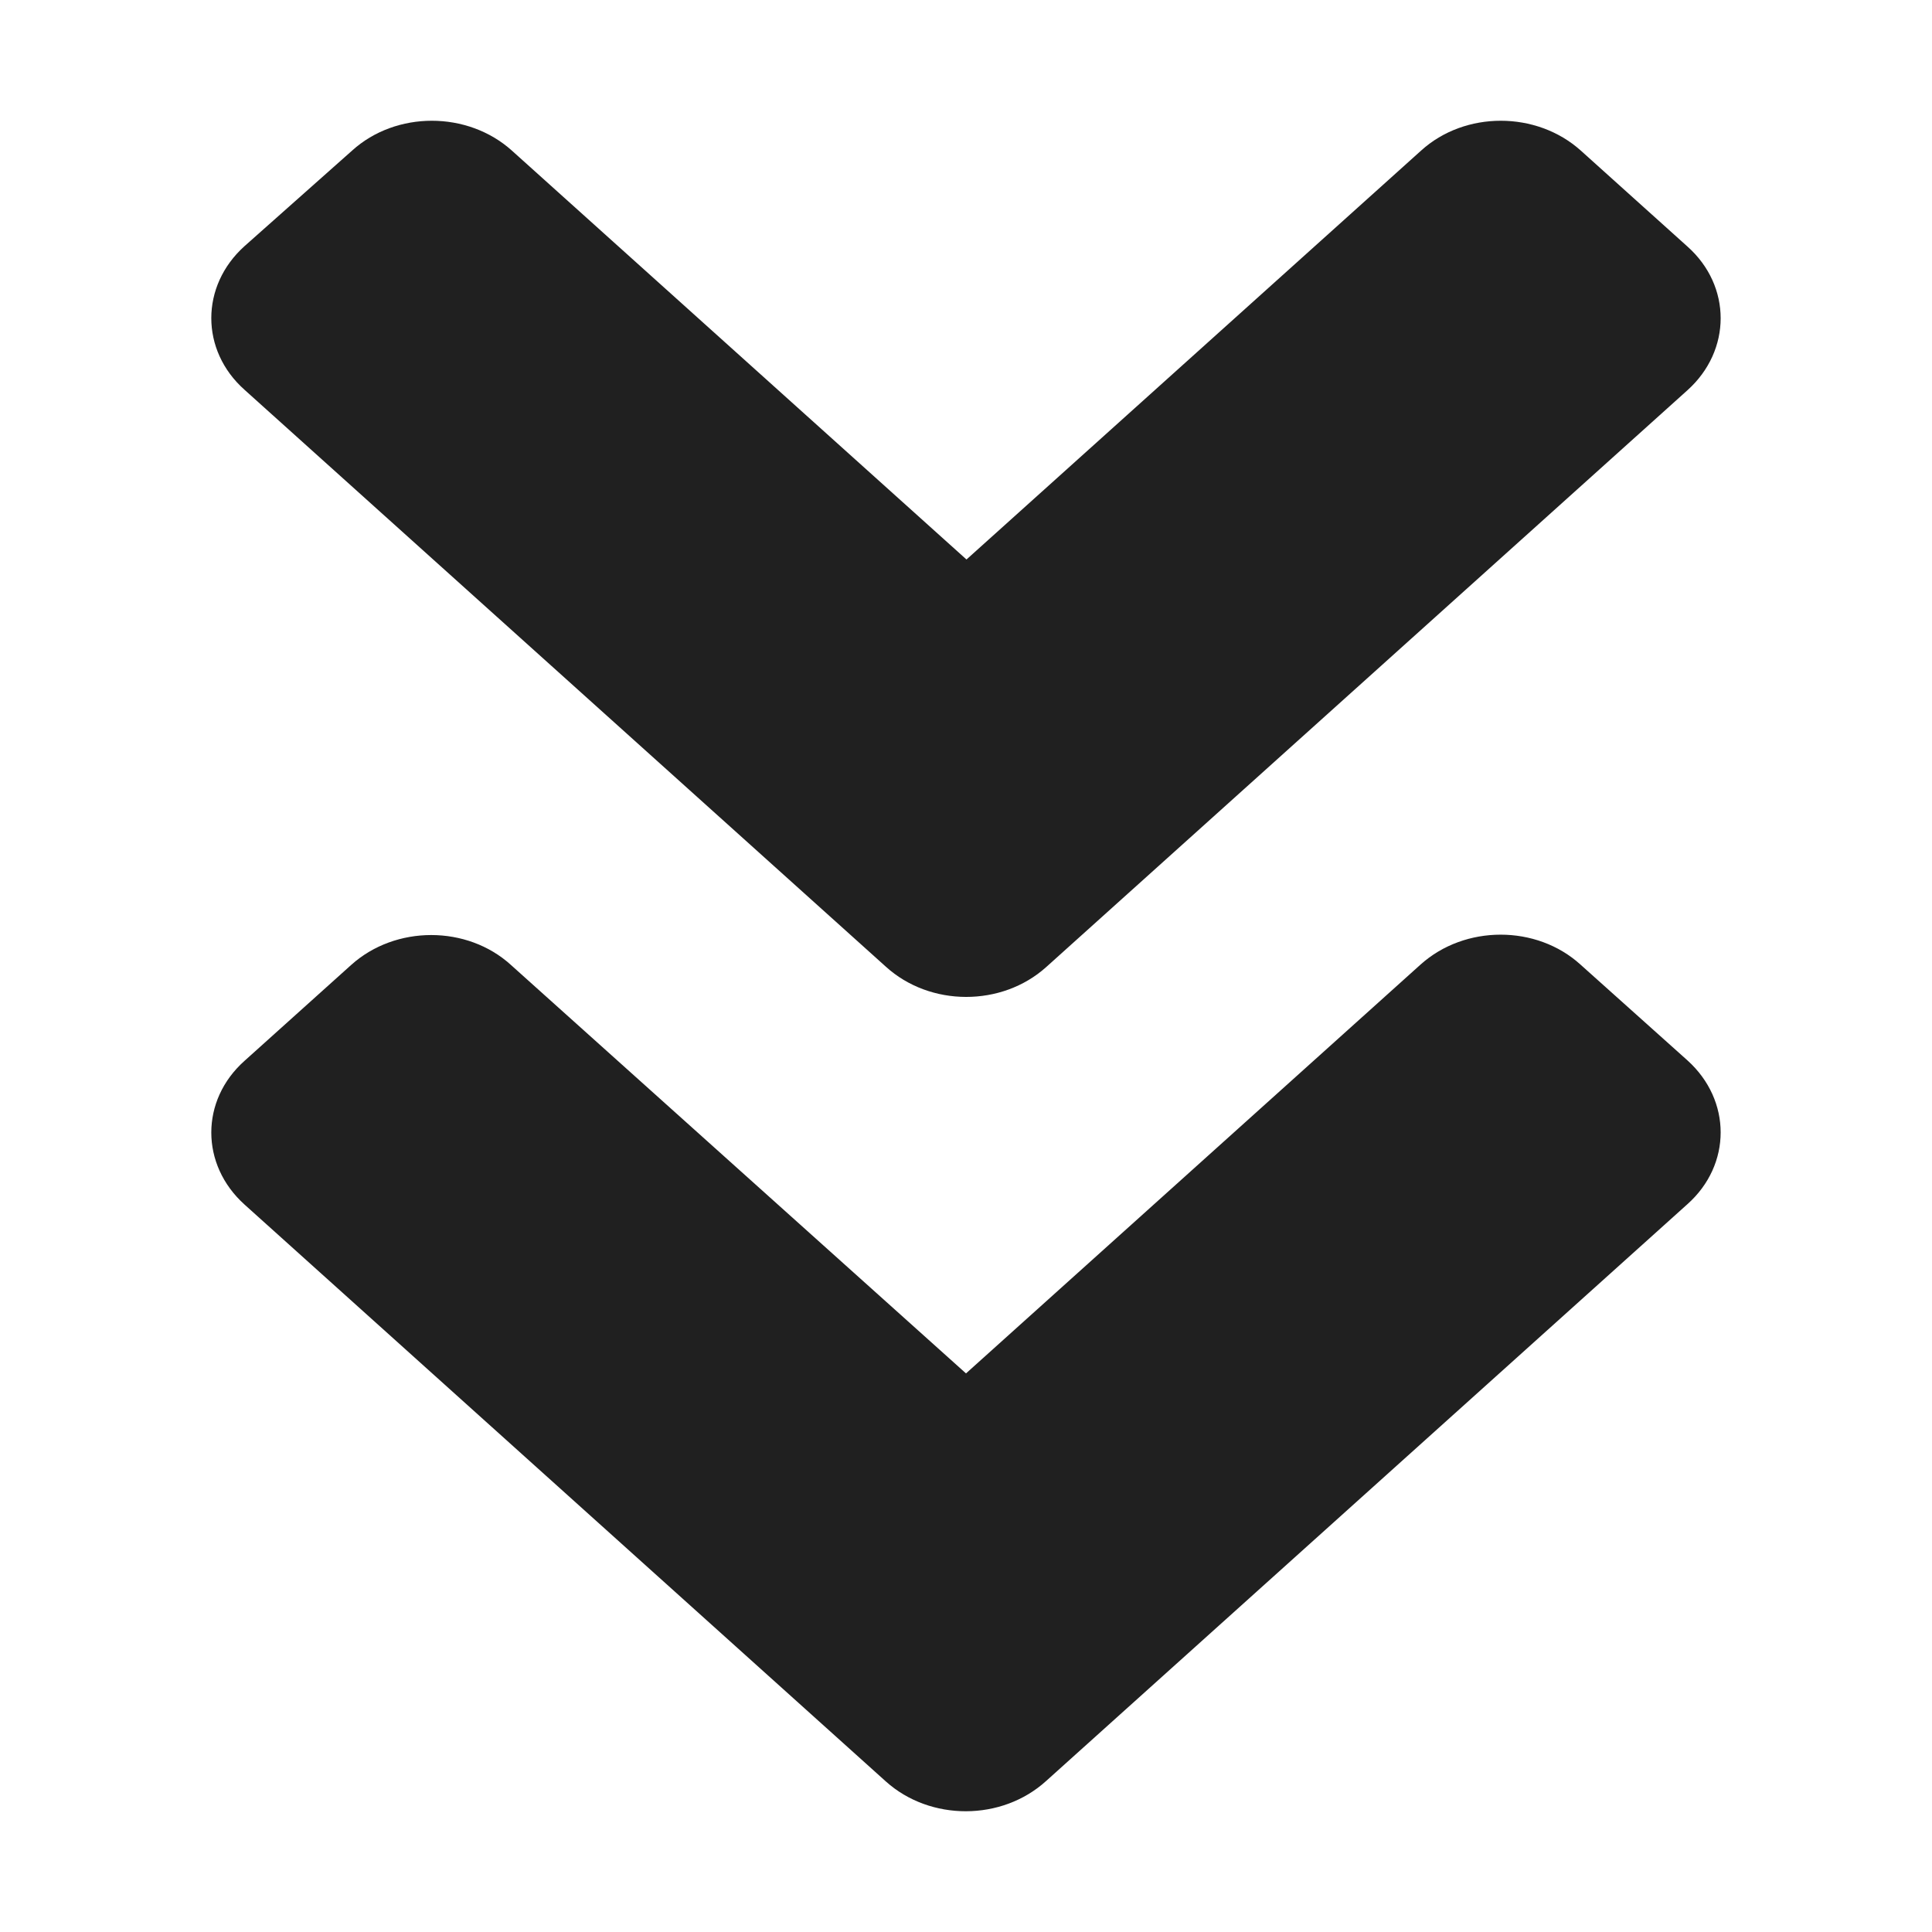
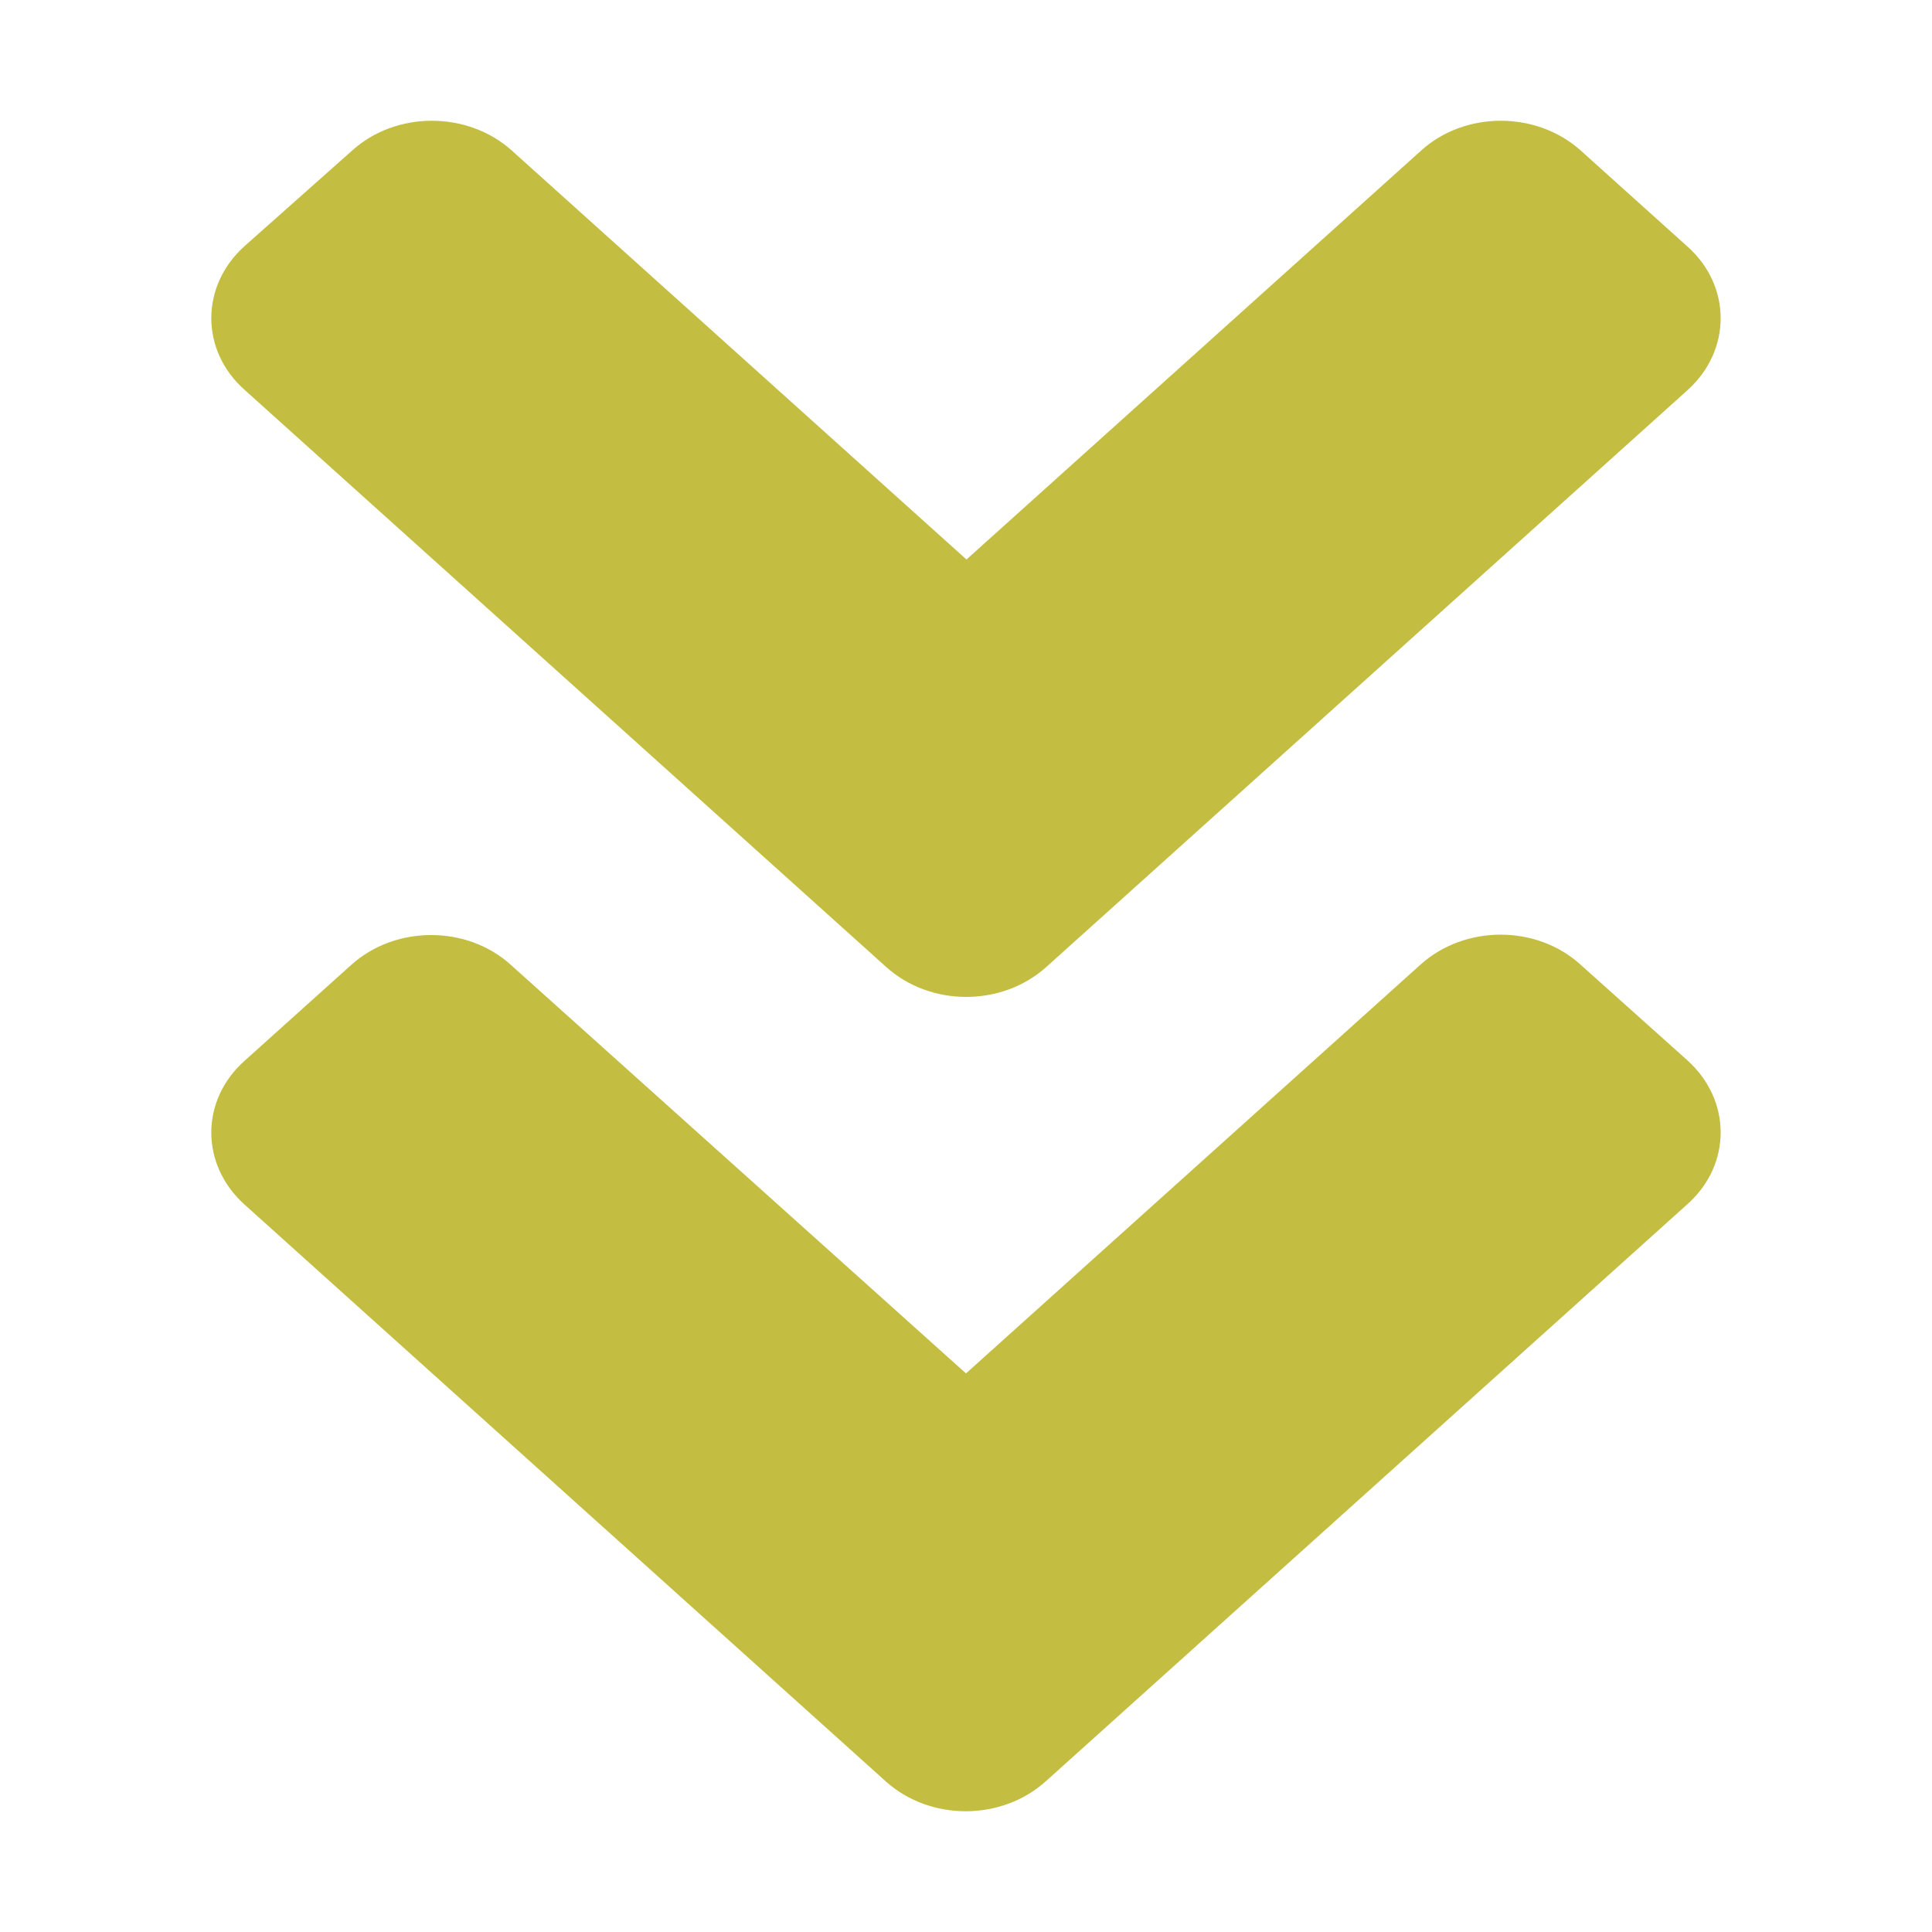
<svg xmlns="http://www.w3.org/2000/svg" width="32" height="32" viewBox="0 0 32 32" fill="none">
-   <path d="M17.328 16.018L27.949 6.464C28.683 5.804 28.683 4.736 27.949 4.083L26.184 2.495C25.45 1.835 24.263 1.835 23.537 2.495L16.008 9.267L8.479 2.495C7.745 1.835 6.558 1.835 5.831 2.495L4.051 4.076C3.316 4.736 3.316 5.804 4.051 6.457L14.672 16.011C15.406 16.678 16.593 16.678 17.328 16.018V16.018ZM14.672 29.506L4.051 19.952C3.316 19.291 3.316 18.224 4.051 17.57L5.816 15.983C6.55 15.322 7.737 15.322 8.463 15.983L16 22.748L23.529 15.976C24.263 15.316 25.45 15.316 26.177 15.976L27.949 17.563C28.683 18.224 28.683 19.291 27.949 19.945L17.328 29.498C16.593 30.166 15.406 30.166 14.672 29.506V29.506Z" fill="#202020" />
+   <path d="M17.328 16.018L27.949 6.464C28.683 5.804 28.683 4.736 27.949 4.083L26.184 2.495C25.45 1.835 24.263 1.835 23.537 2.495L16.008 9.267L8.479 2.495C7.745 1.835 6.558 1.835 5.831 2.495L4.051 4.076C3.316 4.736 3.316 5.804 4.051 6.457L14.672 16.011C15.406 16.678 16.593 16.678 17.328 16.018V16.018ZM14.672 29.506L4.051 19.952C3.316 19.291 3.316 18.224 4.051 17.57L5.816 15.983C6.55 15.322 7.737 15.322 8.463 15.983L16 22.748L23.529 15.976C24.263 15.316 25.45 15.316 26.177 15.976L27.949 17.563C28.683 18.224 28.683 19.291 27.949 19.945L17.328 29.498C16.593 30.166 15.406 30.166 14.672 29.506V29.506Z" fill="#C3BE41" />
</svg>
